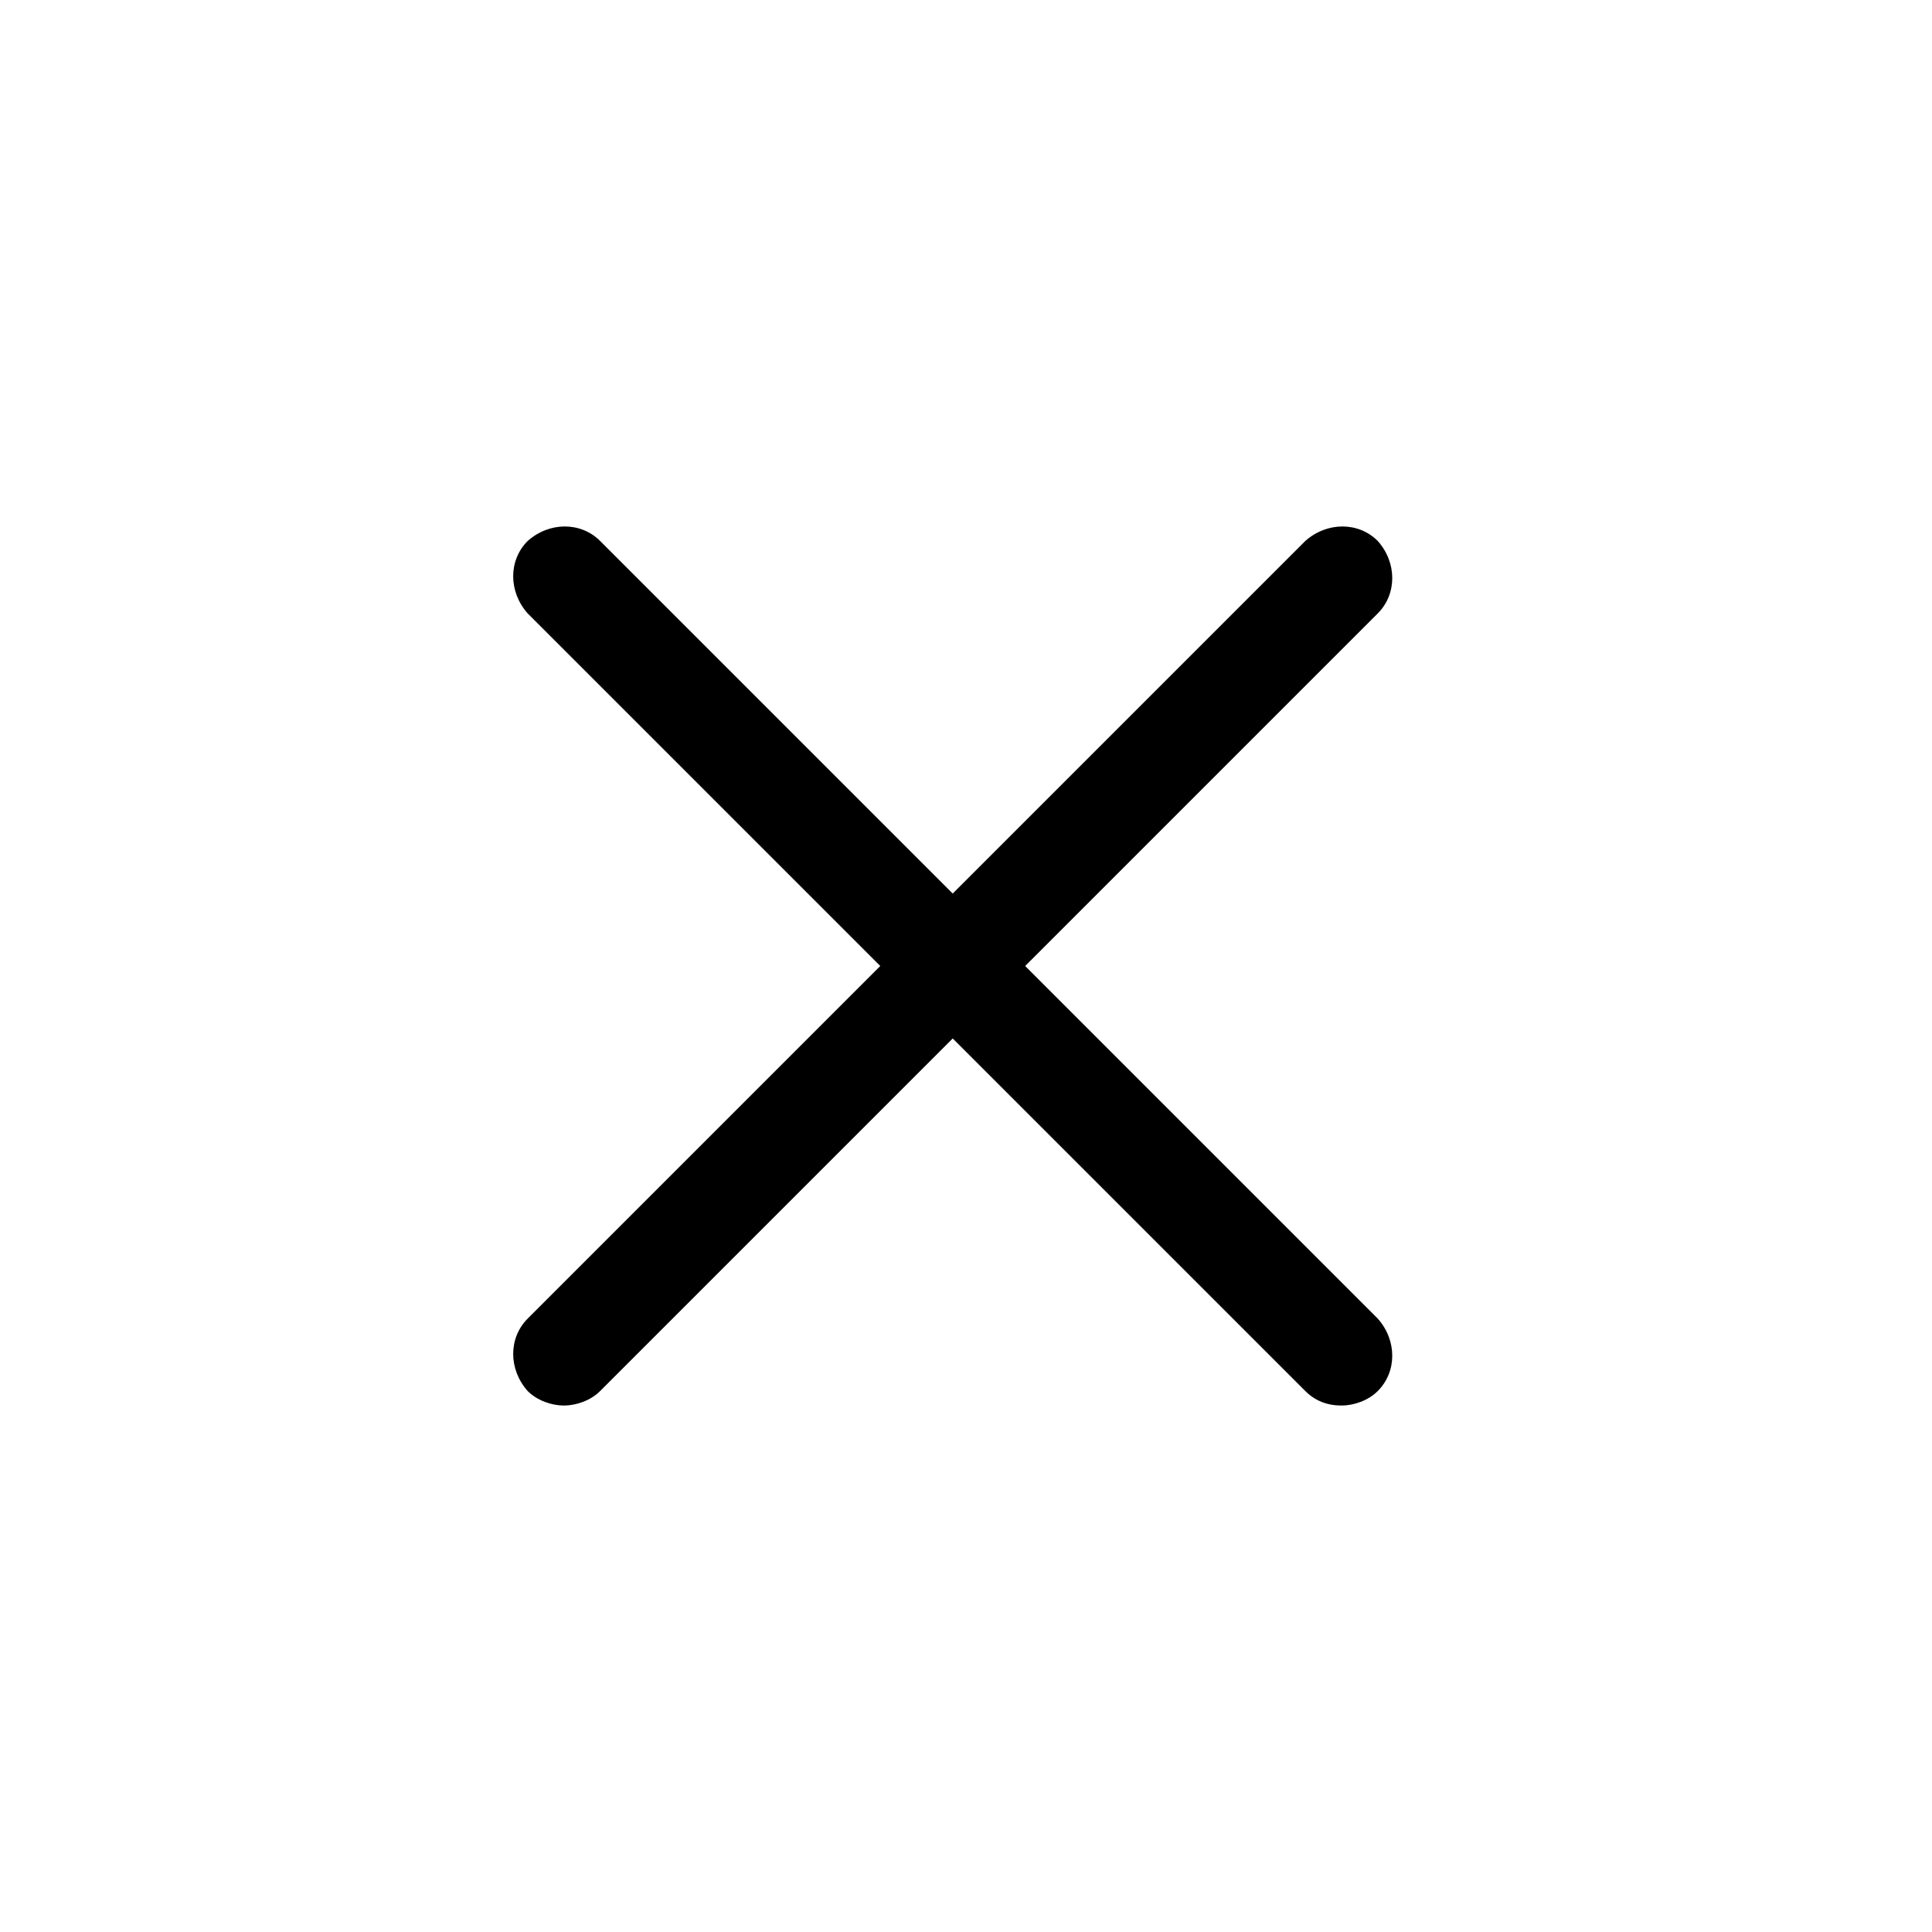
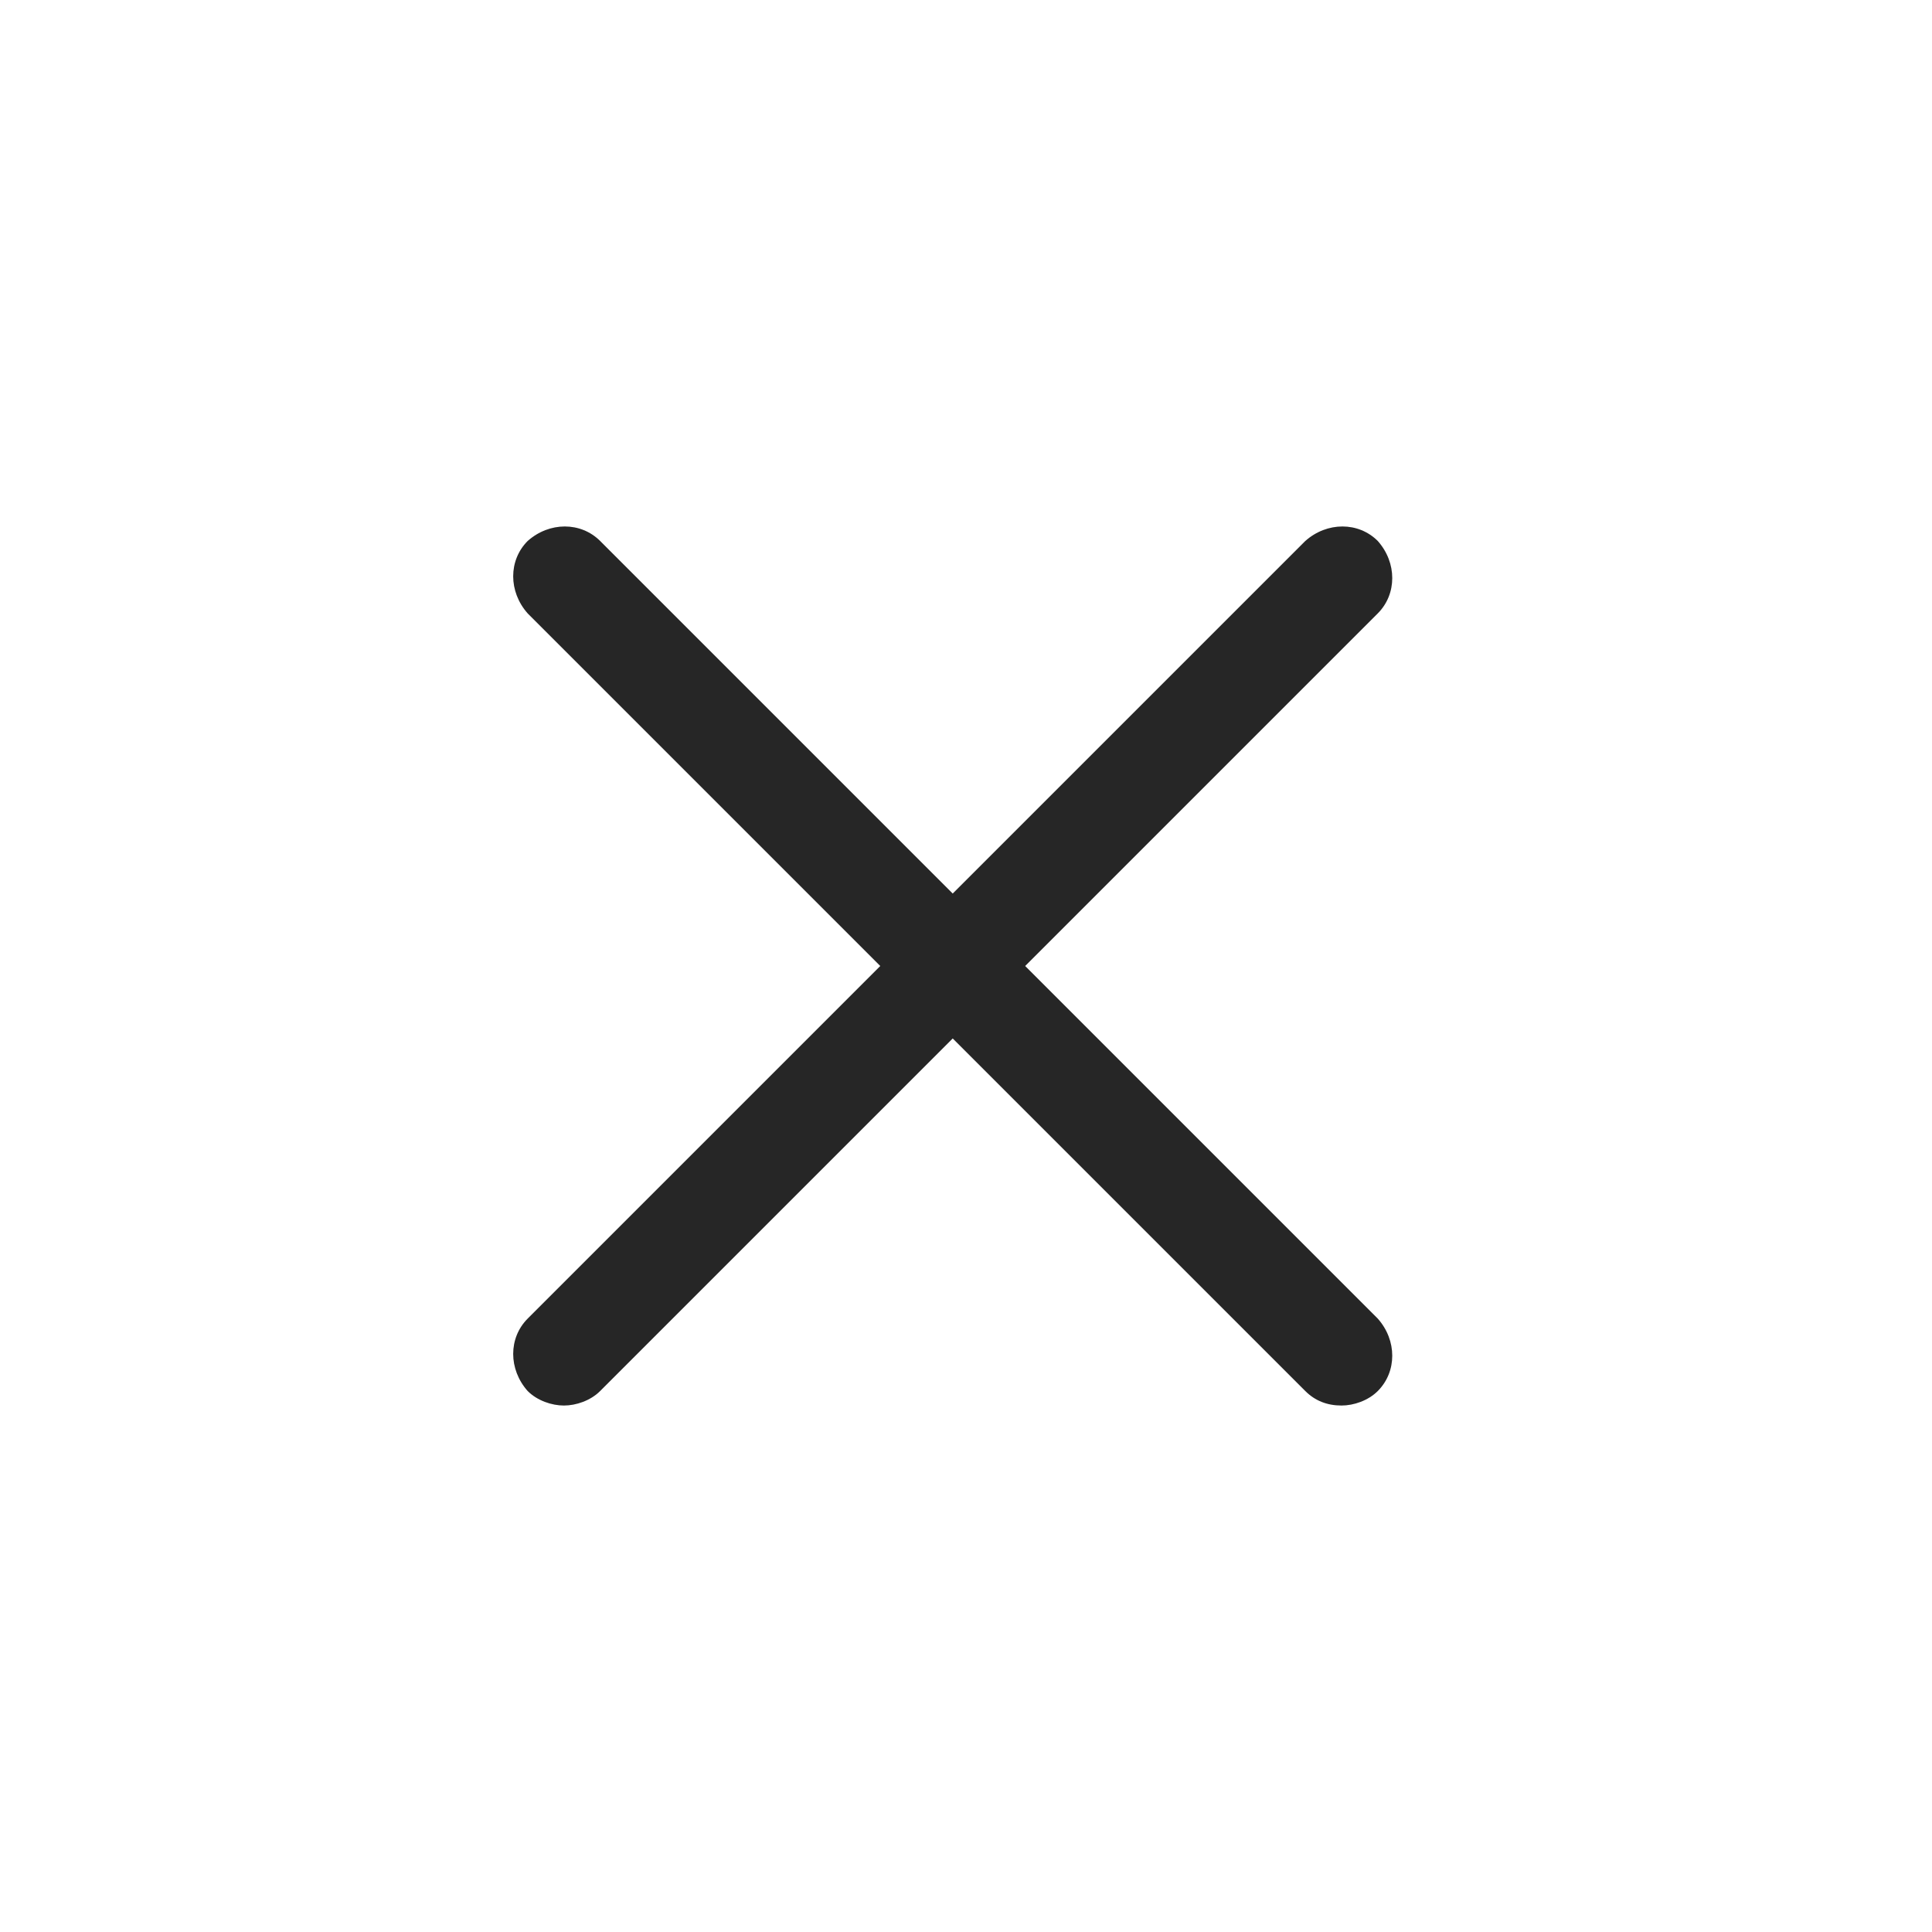
- <svg xmlns="http://www.w3.org/2000/svg" fill="#000000" width="800px" height="800px" viewBox="-8.5 0 32 32" version="1.1">
+ <svg xmlns="http://www.w3.org/2000/svg" fill="#262626" width="800px" height="800px" viewBox="-8.5 0 32 32" version="1.1">
  <path d="M8.48 16l5.84-5.84c0.32-0.32 0.32-0.84 0-1.2-0.32-0.32-0.84-0.32-1.2 0l-5.84 5.84-5.84-5.84c-0.32-0.32-0.84-0.32-1.2 0-0.32 0.32-0.32 0.84 0 1.2l5.84 5.84-5.84 5.84c-0.32 0.32-0.32 0.84 0 1.2 0.16 0.16 0.4 0.24 0.6 0.24s0.44-0.080 0.6-0.24l5.84-5.84 5.84 5.84c0.16 0.16 0.36 0.24 0.6 0.24 0.2 0 0.44-0.080 0.6-0.24 0.32-0.32 0.32-0.84 0-1.2l-5.84-5.84z" />
</svg>
